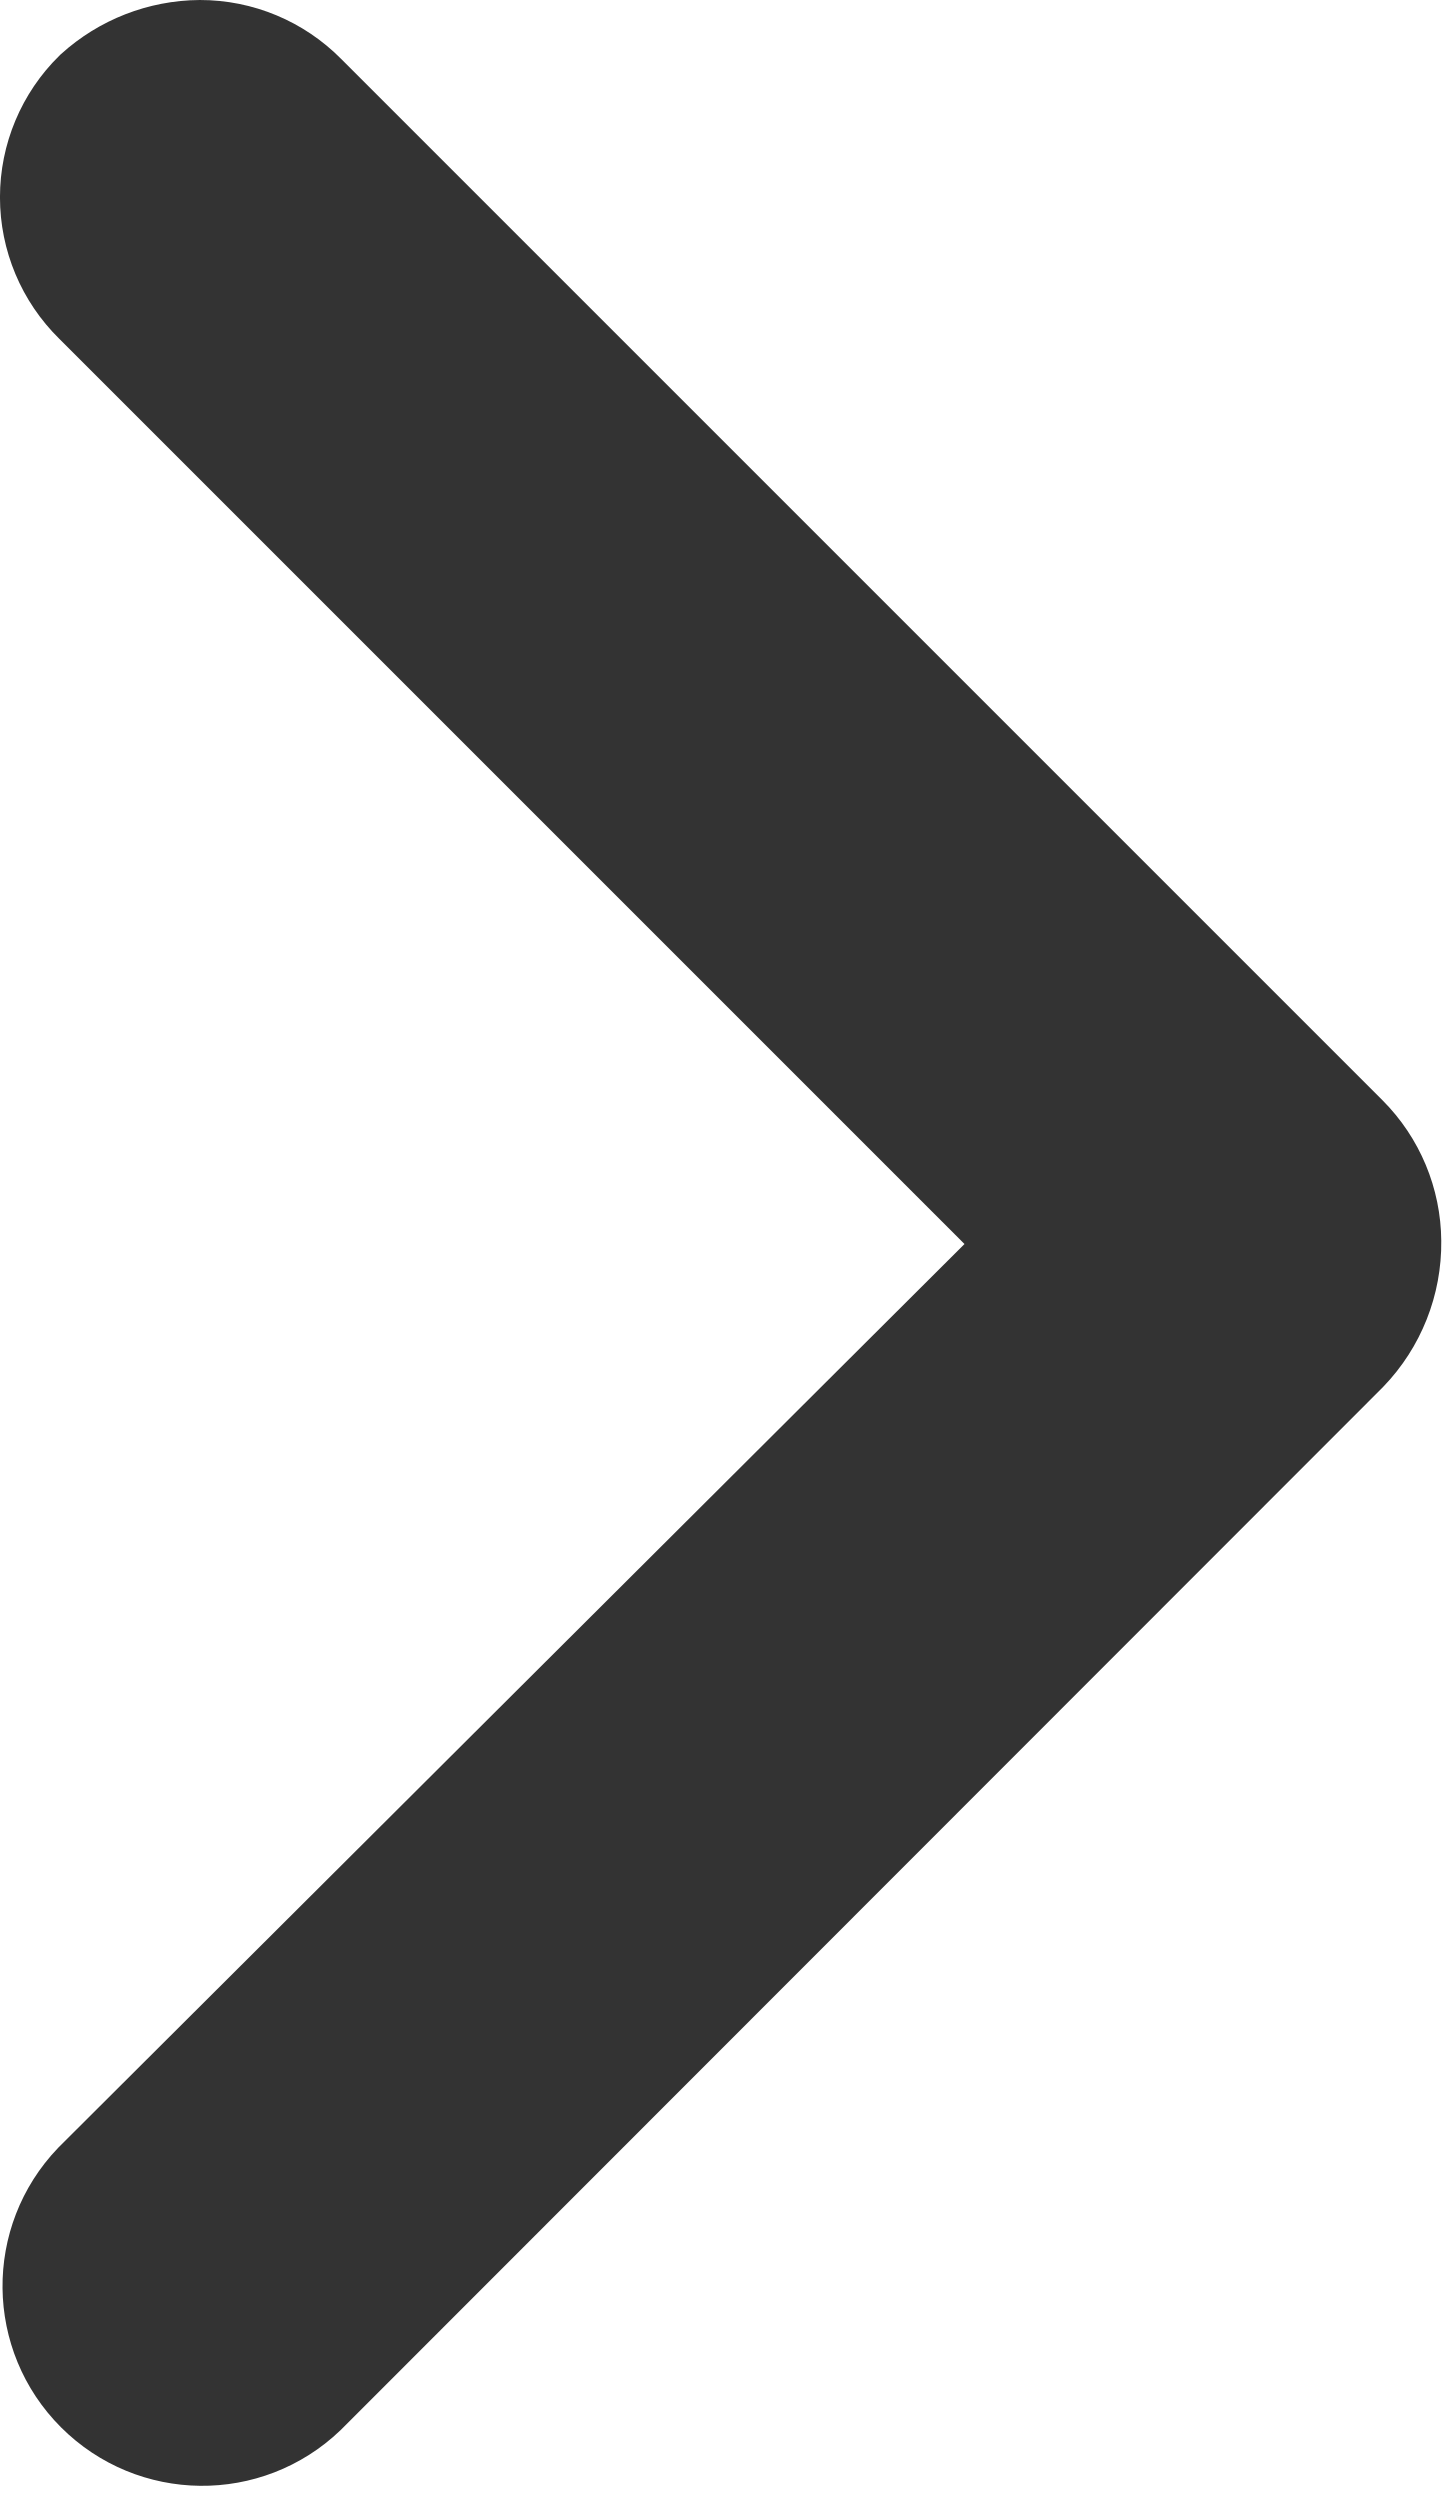
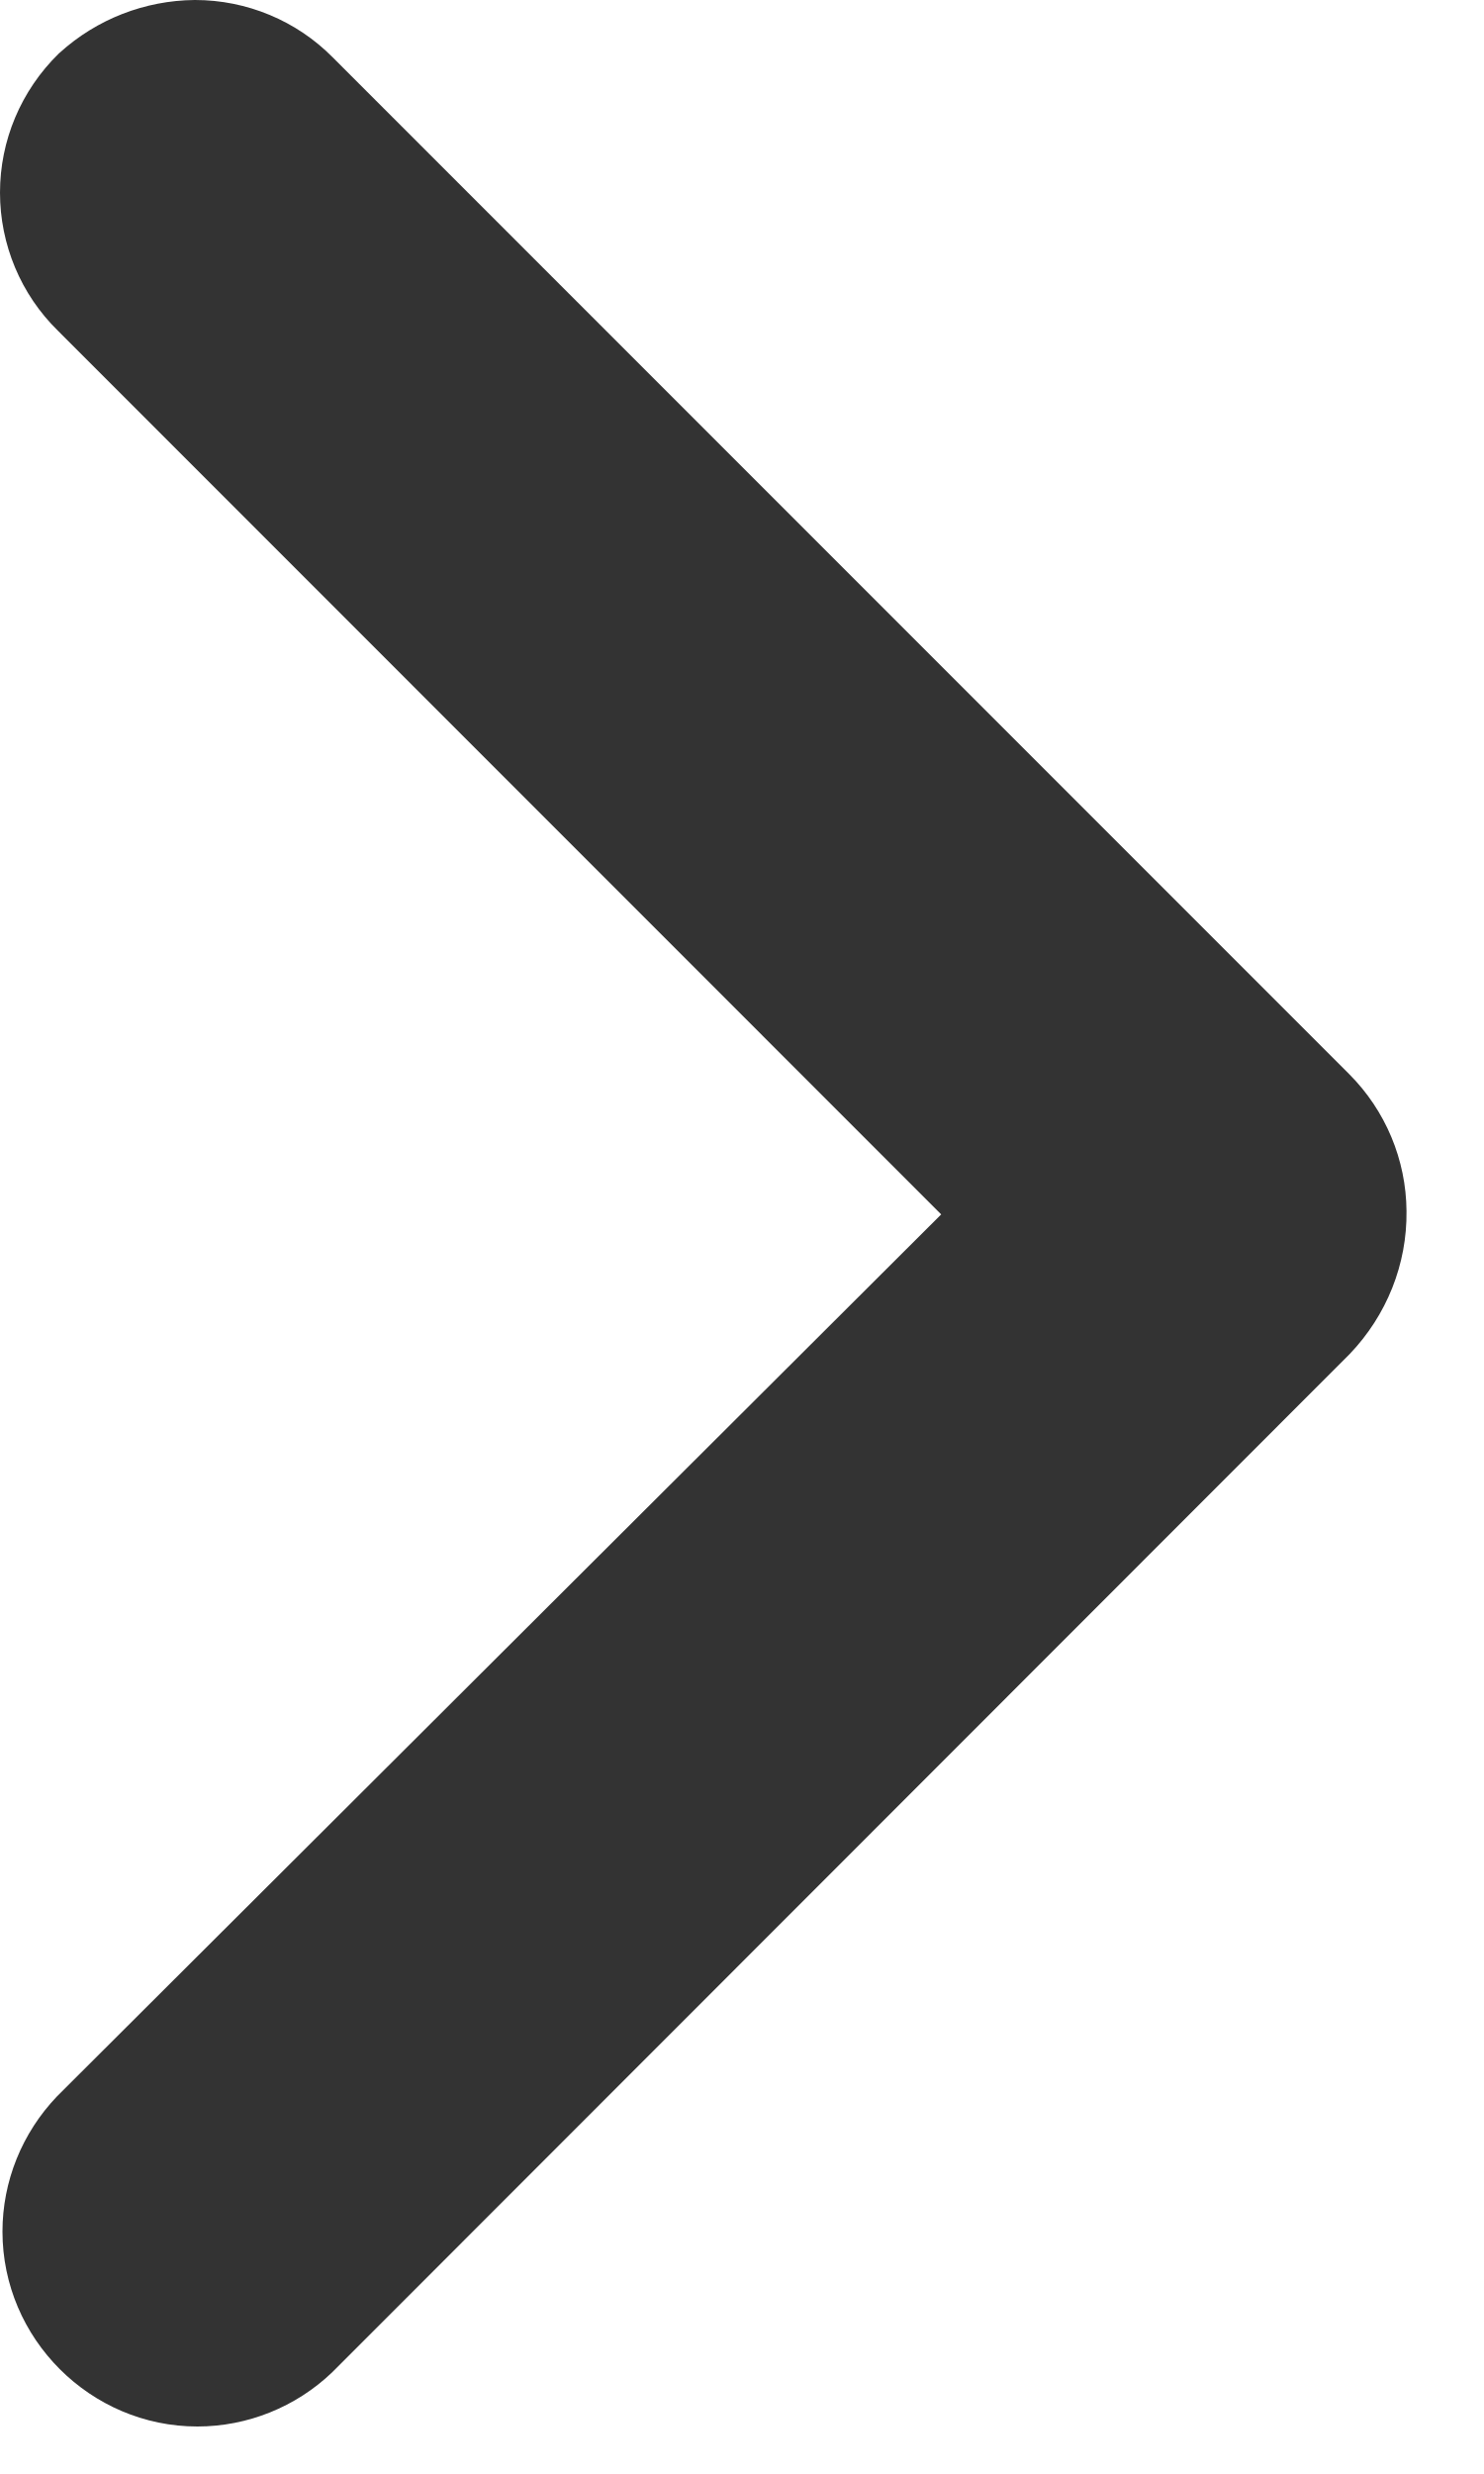
- <svg xmlns="http://www.w3.org/2000/svg" width="8.53" height="14.796" viewBox="0 0 8.53 14.796">
-   <path id="noun_go_back_1808051" data-name="noun_go back_1808051" d="M32.372,20.176a.8.8,0,0,1-.57-.238l-6.164-6.164a.815.815,0,0,1-.238-.57.85.85,0,0,1,.238-.6L31.8,6.438a.807.807,0,0,1,1.141,1.141l-5.625,5.609,5.625,5.625a.8.8,0,0,1,0,1.141A.86.86,0,0,1,32.372,20.176Z" transform="translate(33.555 20.551) rotate(180)" fill="#333" stroke="#333" stroke-width="0.75" />
+ <svg xmlns="http://www.w3.org/2000/svg" width="100%" height="100%" viewBox="0 0 9 15" version="1.1" xml:space="preserve" style="fill-rule:evenodd;clip-rule:evenodd;stroke-linejoin:round;stroke-miterlimit:2;">
+   <g id="noun_go_back_1808051" transform="matrix(-1,-7.65714e-16,7.65714e-16,-1,33.555,20.551)">
+     <path d="M32.372,20.176C32.158,20.176 31.952,20.09 31.802,19.938L25.638,13.774C25.487,13.623 25.401,13.418 25.4,13.204C25.397,12.981 25.483,12.765 25.638,12.604L31.8,6.438C31.95,6.294 32.15,6.214 32.358,6.214C32.801,6.214 33.165,6.578 33.165,7.021C33.165,7.229 33.085,7.429 32.941,7.579L27.316,13.188L32.941,18.813C33.094,18.963 33.18,19.169 33.18,19.383C33.18,19.598 33.094,19.804 32.941,19.954C32.785,20.095 32.582,20.174 32.372,20.176Z" style="fill:rgb(51,51,51);fill-rule:nonzero;" />
+   </g>
+   <g transform="matrix(-1,-7.65714e-16,7.65714e-16,-1,33.555,20.551)">
+     <path d="M27.847,13.188L33.204,18.546C33.429,18.766 33.555,19.069 33.555,19.383C33.555,19.698 33.429,20.001 33.198,20.227L33.192,20.232C32.968,20.435 32.677,20.548 32.375,20.551L32.372,20.551C32.058,20.551 31.756,20.425 31.537,20.203C31.537,20.203 25.373,14.039 25.373,14.039C25.152,13.818 25.027,13.519 25.025,13.208C25.021,12.886 25.145,12.576 25.37,12.341C25.37,12.341 31.535,6.173 31.541,6.167C31.761,5.957 32.054,5.839 32.358,5.839C33.007,5.839 33.54,6.372 33.54,7.021C33.54,7.325 33.422,7.618 33.209,7.841L27.847,13.188Z" style="fill:rgb(51,51,51);" />
+   </g>
</svg>
